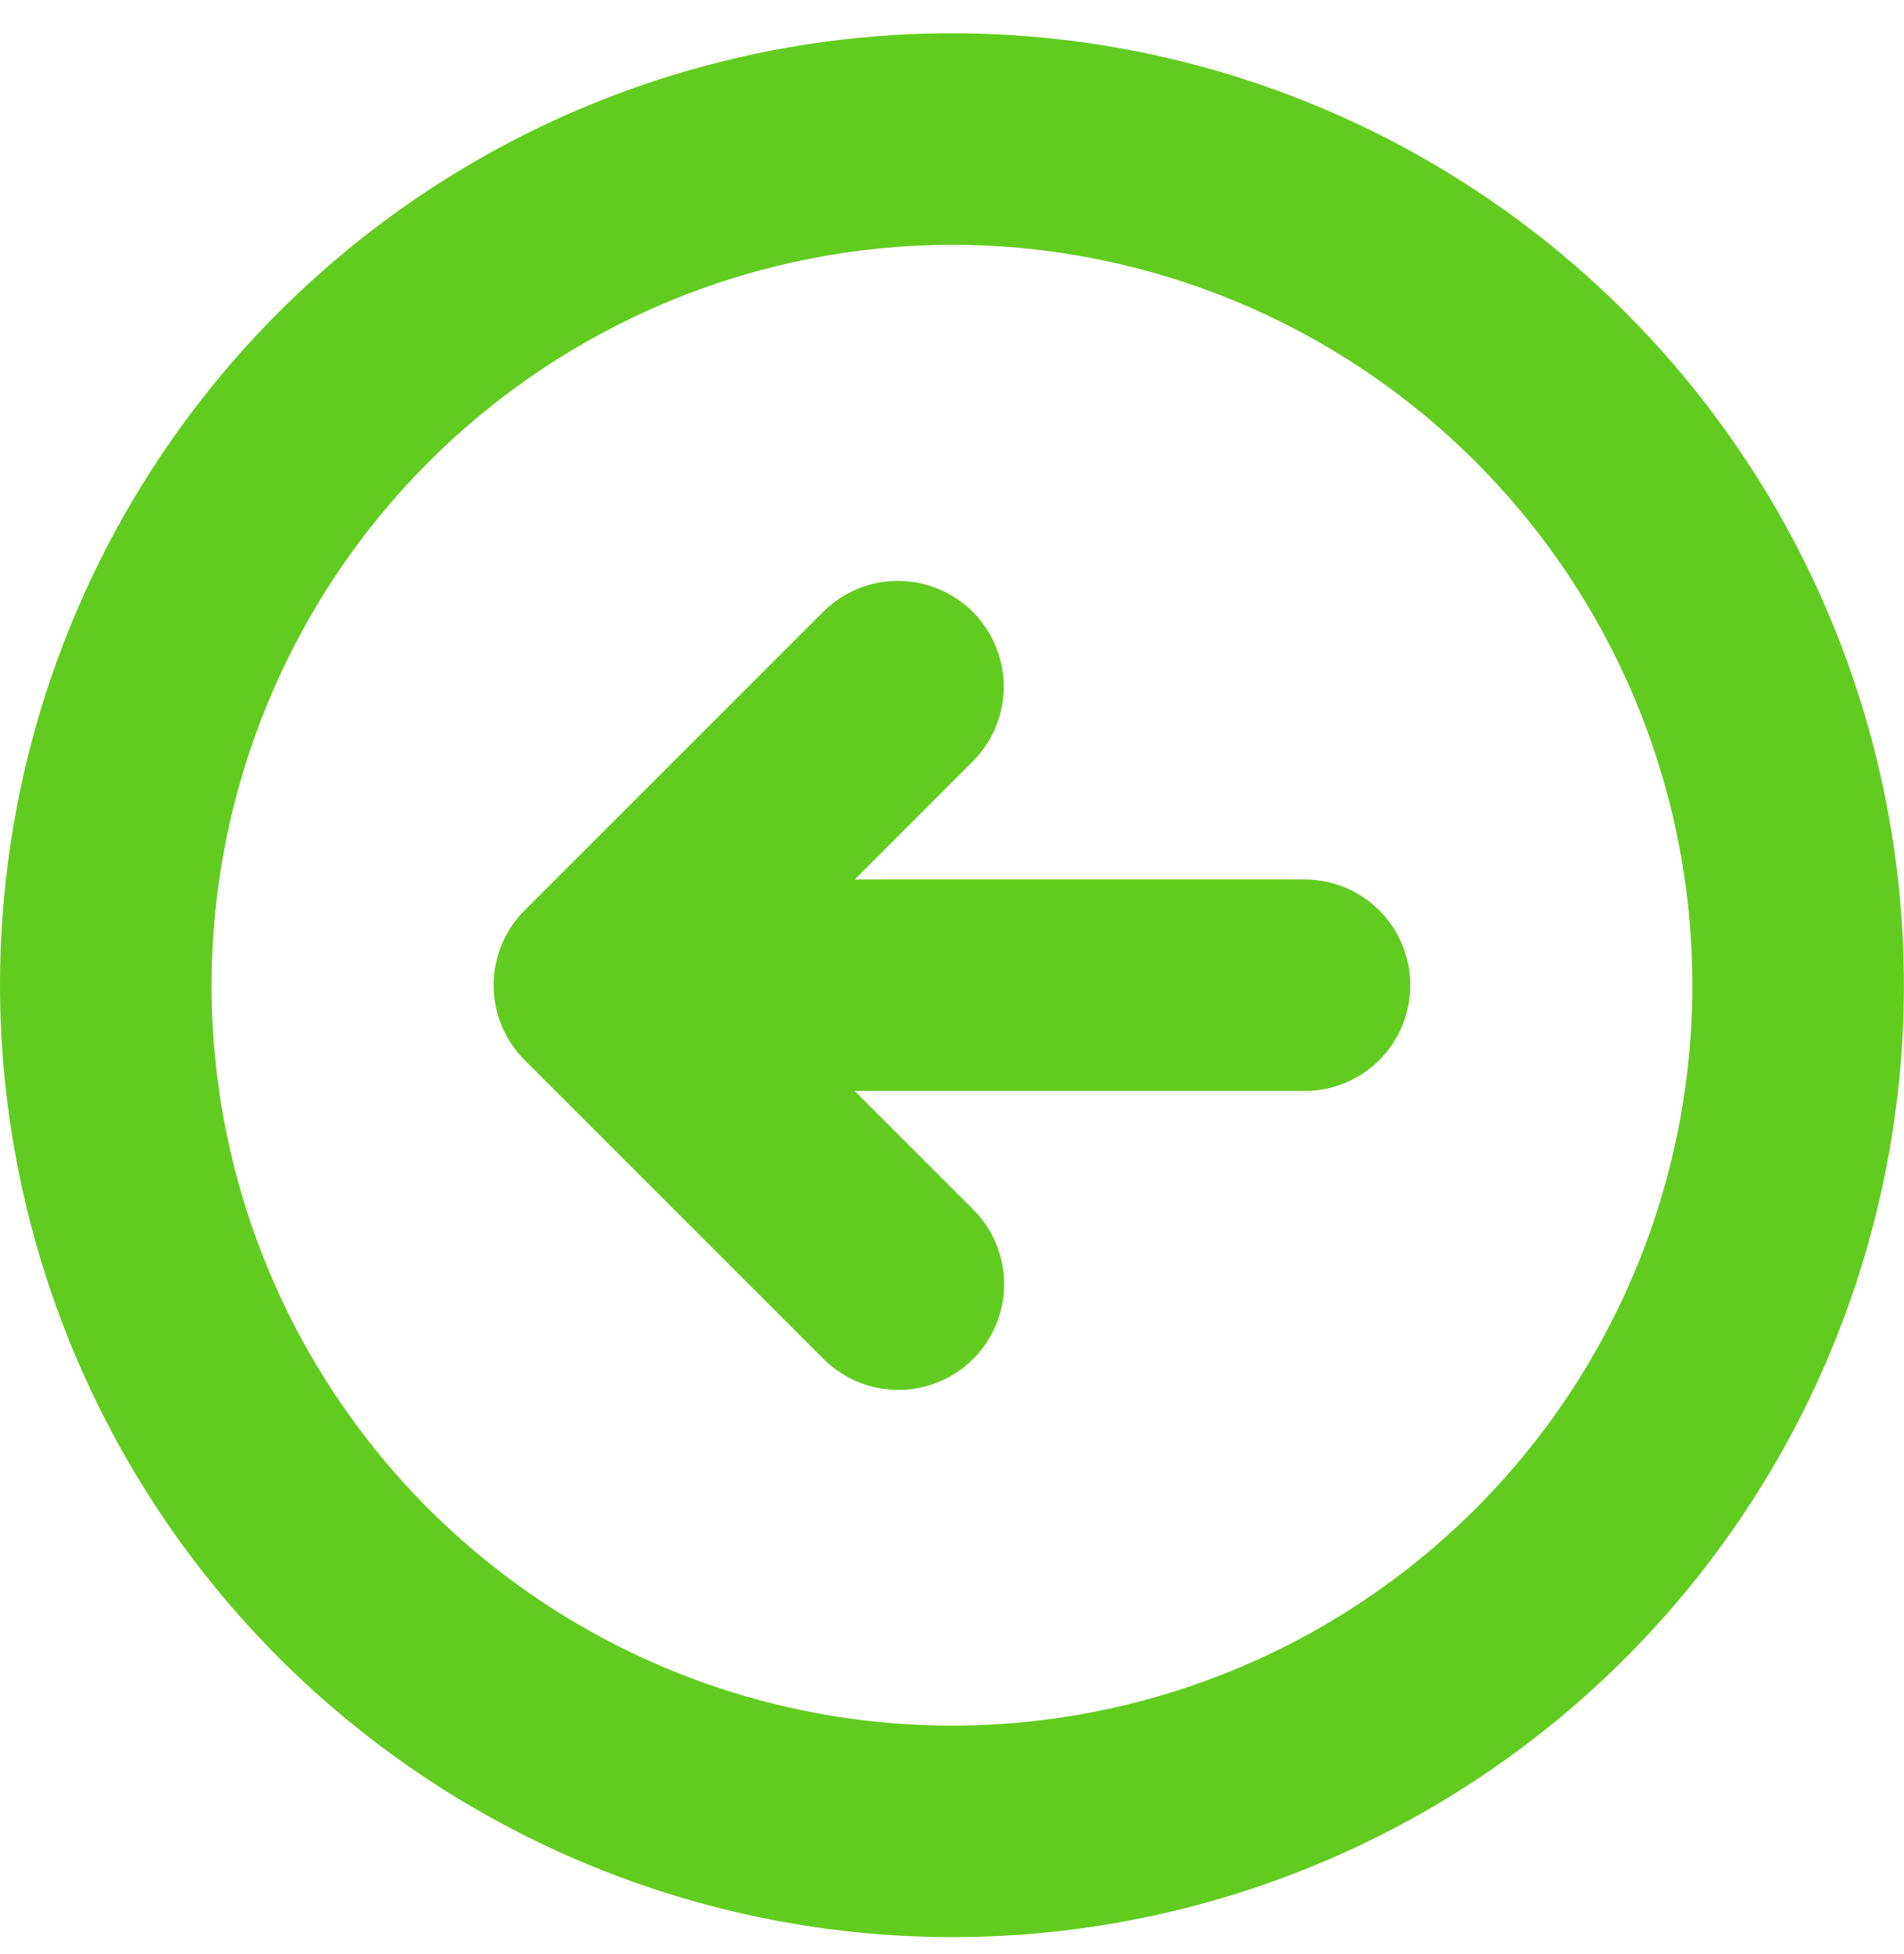
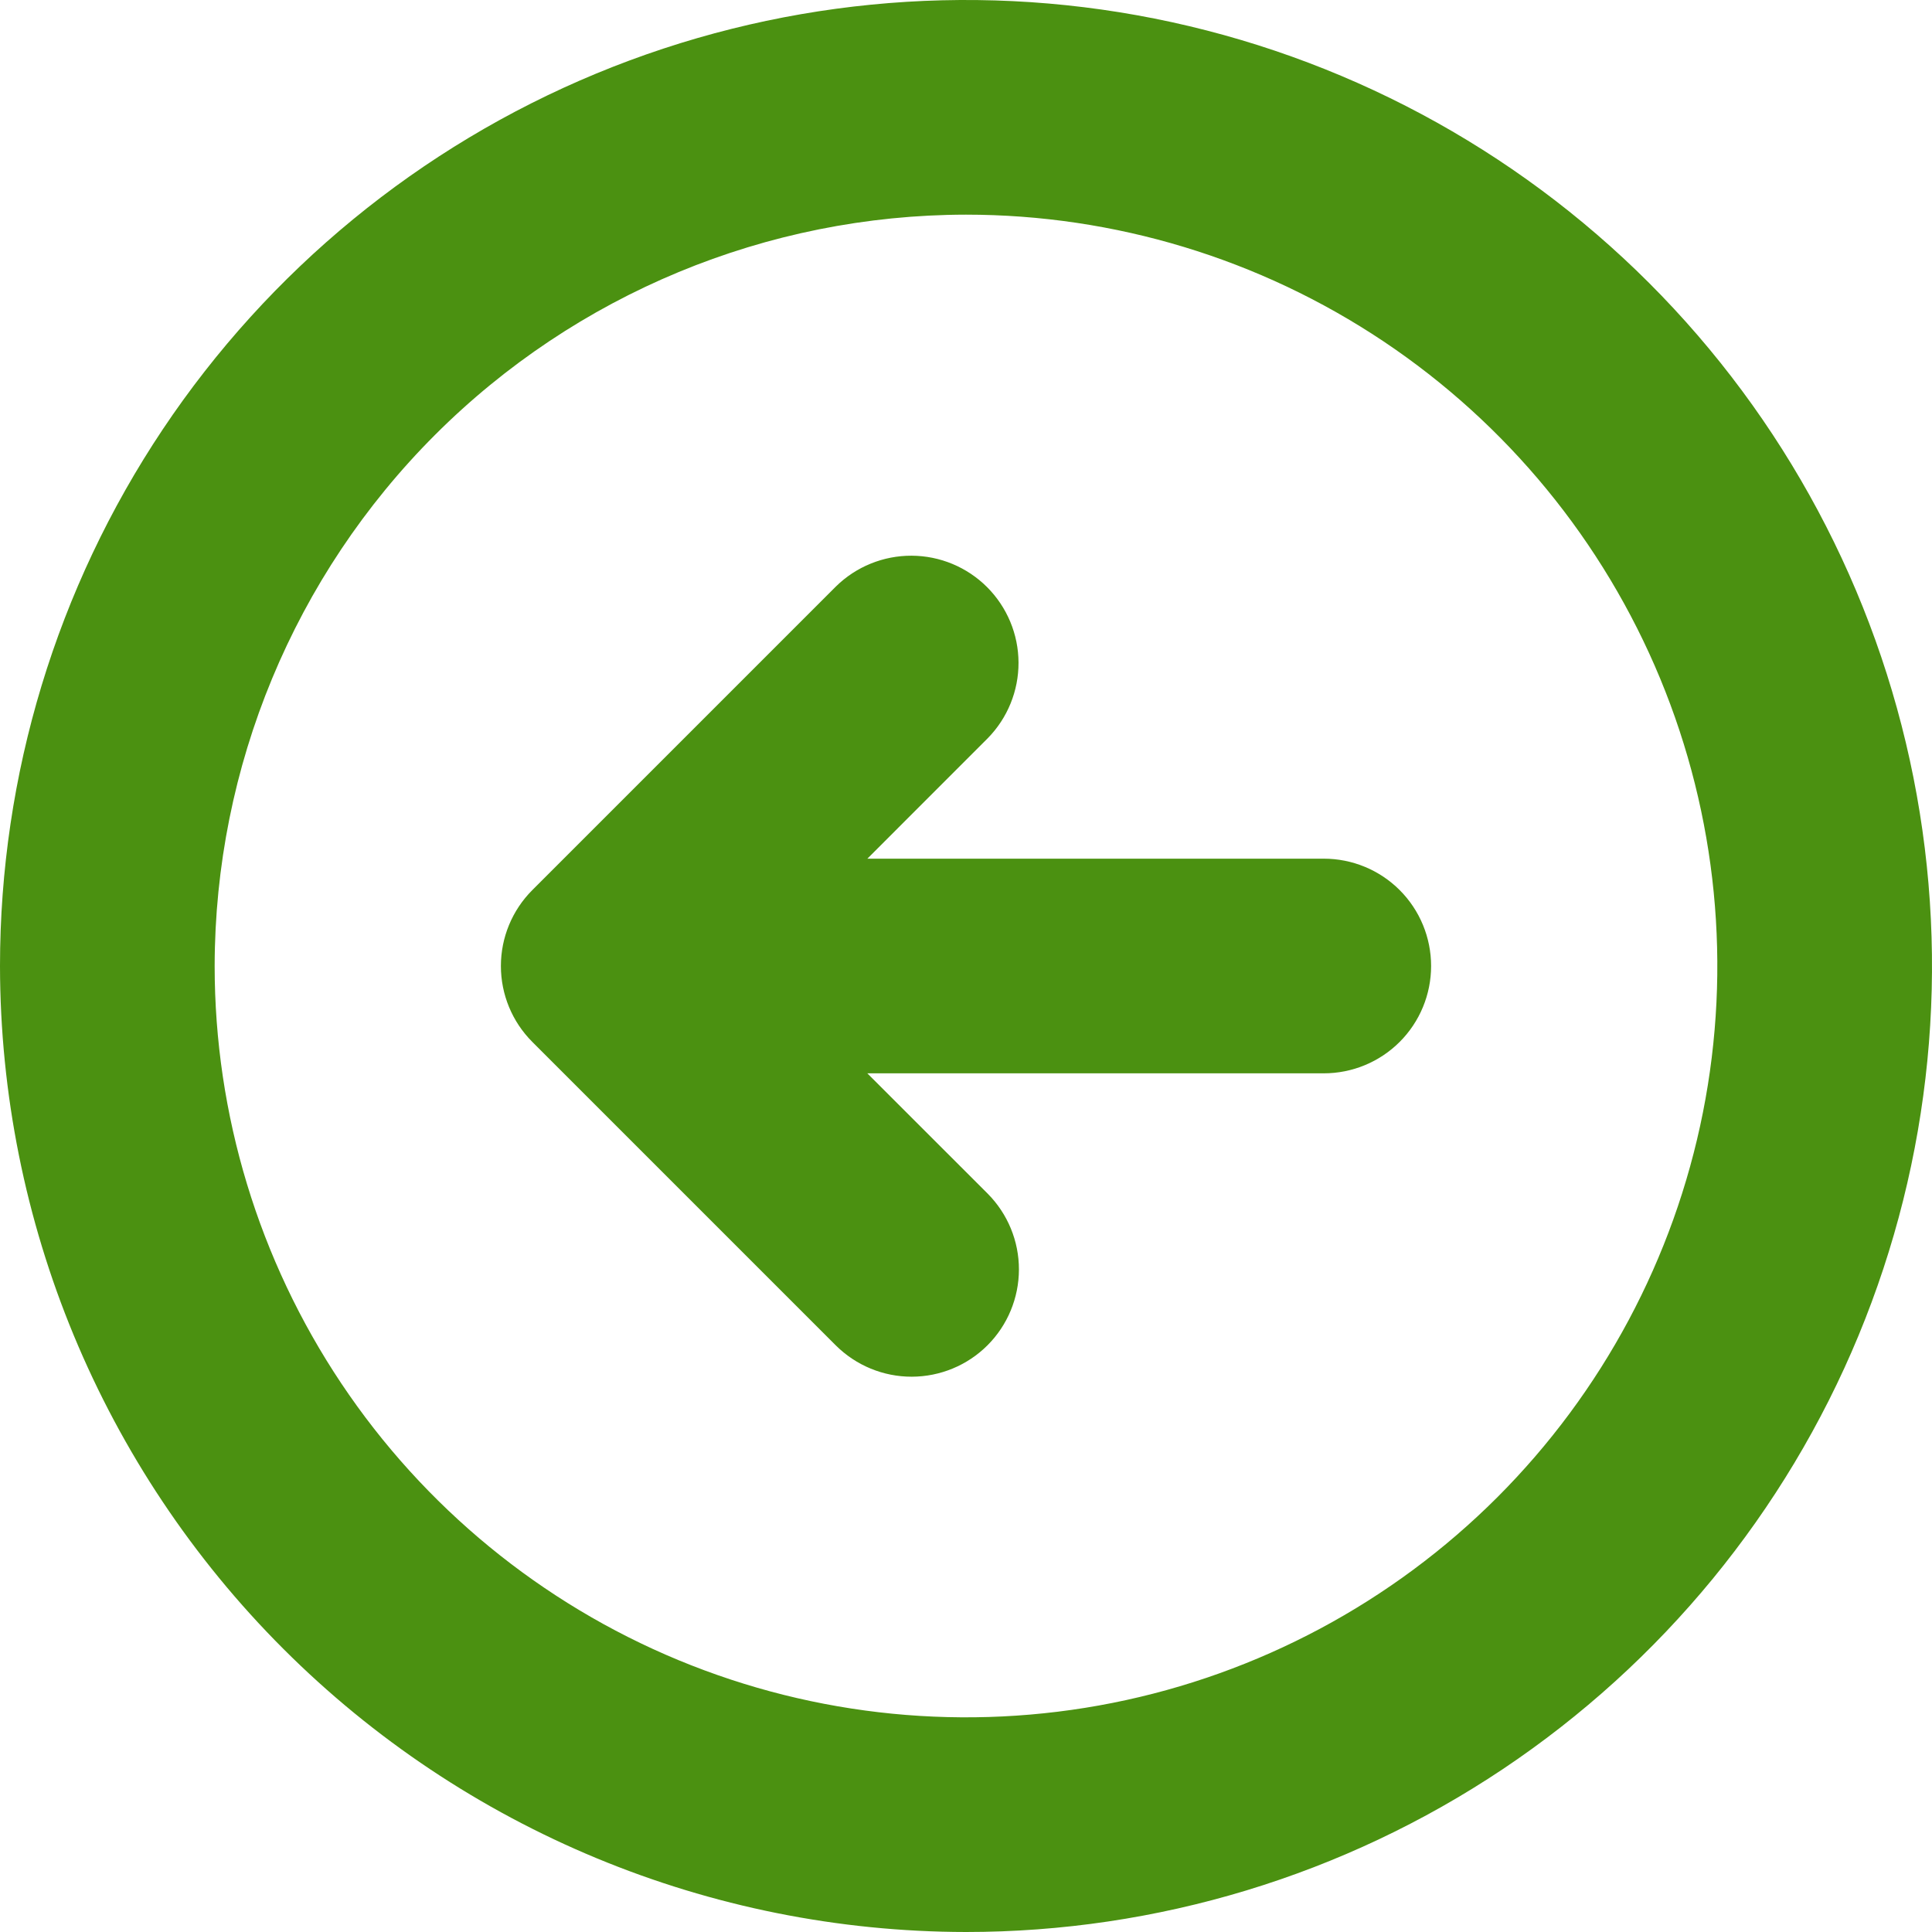
- <svg xmlns="http://www.w3.org/2000/svg" width="38" height="39" viewBox="0 0 38 39" fill="none">
-   <path d="M19 38.664C22.758 38.664 26.431 37.55 29.556 35.462C32.68 33.374 35.116 30.407 36.554 26.935C37.992 23.463 38.368 19.643 37.635 15.957C36.902 12.272 35.092 8.886 32.435 6.229C29.778 3.572 26.392 1.762 22.707 1.029C19.021 0.296 15.201 0.672 11.729 2.11C8.257 3.548 5.29 5.984 3.202 9.108C1.114 12.233 0 15.906 0 19.664C0.006 24.701 2.009 29.531 5.571 33.093C9.133 36.655 13.963 38.658 19 38.664ZM19 4.886C21.923 4.886 24.78 5.753 27.21 7.377C29.64 9.001 31.534 11.309 32.653 14.009C33.771 16.709 34.064 19.68 33.494 22.547C32.924 25.414 31.516 28.047 29.45 30.113C27.383 32.18 24.75 33.588 21.883 34.158C19.016 34.728 16.045 34.435 13.345 33.317C10.645 32.199 8.337 30.304 6.713 27.874C5.089 25.444 4.222 22.587 4.222 19.664C4.227 15.746 5.785 11.99 8.555 9.22C11.326 6.449 15.082 4.891 19 4.886ZM10.47 21.157C10.074 20.761 9.852 20.224 9.852 19.664C9.852 19.104 10.074 18.567 10.47 18.171L16.441 12.2C16.838 11.809 17.374 11.592 17.93 11.594C18.487 11.596 19.021 11.818 19.415 12.212C19.808 12.606 20.031 13.139 20.033 13.696C20.035 14.253 19.817 14.789 19.427 15.185L17.06 17.553H26.037C26.597 17.553 27.134 17.775 27.53 18.171C27.926 18.567 28.148 19.104 28.148 19.664C28.148 20.224 27.926 20.761 27.53 21.157C27.134 21.553 26.597 21.775 26.037 21.775H17.059L19.427 24.142C19.821 24.539 20.042 25.075 20.041 25.634C20.04 26.193 19.818 26.729 19.423 27.124C19.028 27.519 18.492 27.741 17.933 27.742C17.374 27.743 16.838 27.522 16.441 27.128L10.47 21.157Z" fill="#61CC1F" />
+ <svg xmlns="http://www.w3.org/2000/svg" width="38" height="38" viewBox="0 0 38 38" fill="none">
+   <path d="M19 38C22.758 38 26.431 36.886 29.556 34.798C32.68 32.71 35.116 29.743 36.554 26.271C37.992 22.799 38.368 18.979 37.635 15.293C36.902 11.608 35.092 8.222 32.435 5.565C29.778 2.908 26.392 1.098 22.707 0.365C19.021 -0.368 15.201 0.008 11.729 1.446C8.257 2.884 5.29 5.32 3.202 8.444C1.114 11.569 -1.49674e-06 15.242 -1.49674e-06 19C0.006 24.037 2.009 28.867 5.571 32.429C9.133 35.991 13.963 37.994 19 38V38ZM19 4.222C21.923 4.222 24.78 5.089 27.21 6.713C29.64 8.337 31.534 10.645 32.653 13.345C33.771 16.045 34.064 19.016 33.494 21.883C32.924 24.75 31.516 27.383 29.45 29.45C27.383 31.516 24.75 32.924 21.883 33.494C19.016 34.064 16.045 33.771 13.345 32.653C10.645 31.534 8.337 29.64 6.713 27.21C5.089 24.78 4.222 21.923 4.222 19C4.227 15.082 5.785 11.326 8.555 8.555C11.326 5.785 15.082 4.227 19 4.222ZM10.47 20.493C10.074 20.097 9.852 19.56 9.852 19C9.852 18.44 10.074 17.903 10.47 17.507L16.441 11.536C16.838 11.145 17.374 10.928 17.93 10.93C18.487 10.932 19.021 11.154 19.415 11.548C19.808 11.942 20.031 12.475 20.033 13.032C20.035 13.589 19.817 14.124 19.427 14.521L17.06 16.889H26.037C26.597 16.889 27.134 17.111 27.53 17.507C27.926 17.903 28.148 18.44 28.148 19C28.148 19.56 27.926 20.097 27.53 20.493C27.134 20.889 26.597 21.111 26.037 21.111H17.059L19.427 23.478C19.821 23.875 20.042 24.411 20.041 24.97C20.04 25.529 19.818 26.065 19.423 26.46C19.028 26.855 18.492 27.077 17.933 27.078C17.374 27.079 16.838 26.858 16.441 26.464L10.47 20.493Z" fill="#4B9111" />
</svg>
